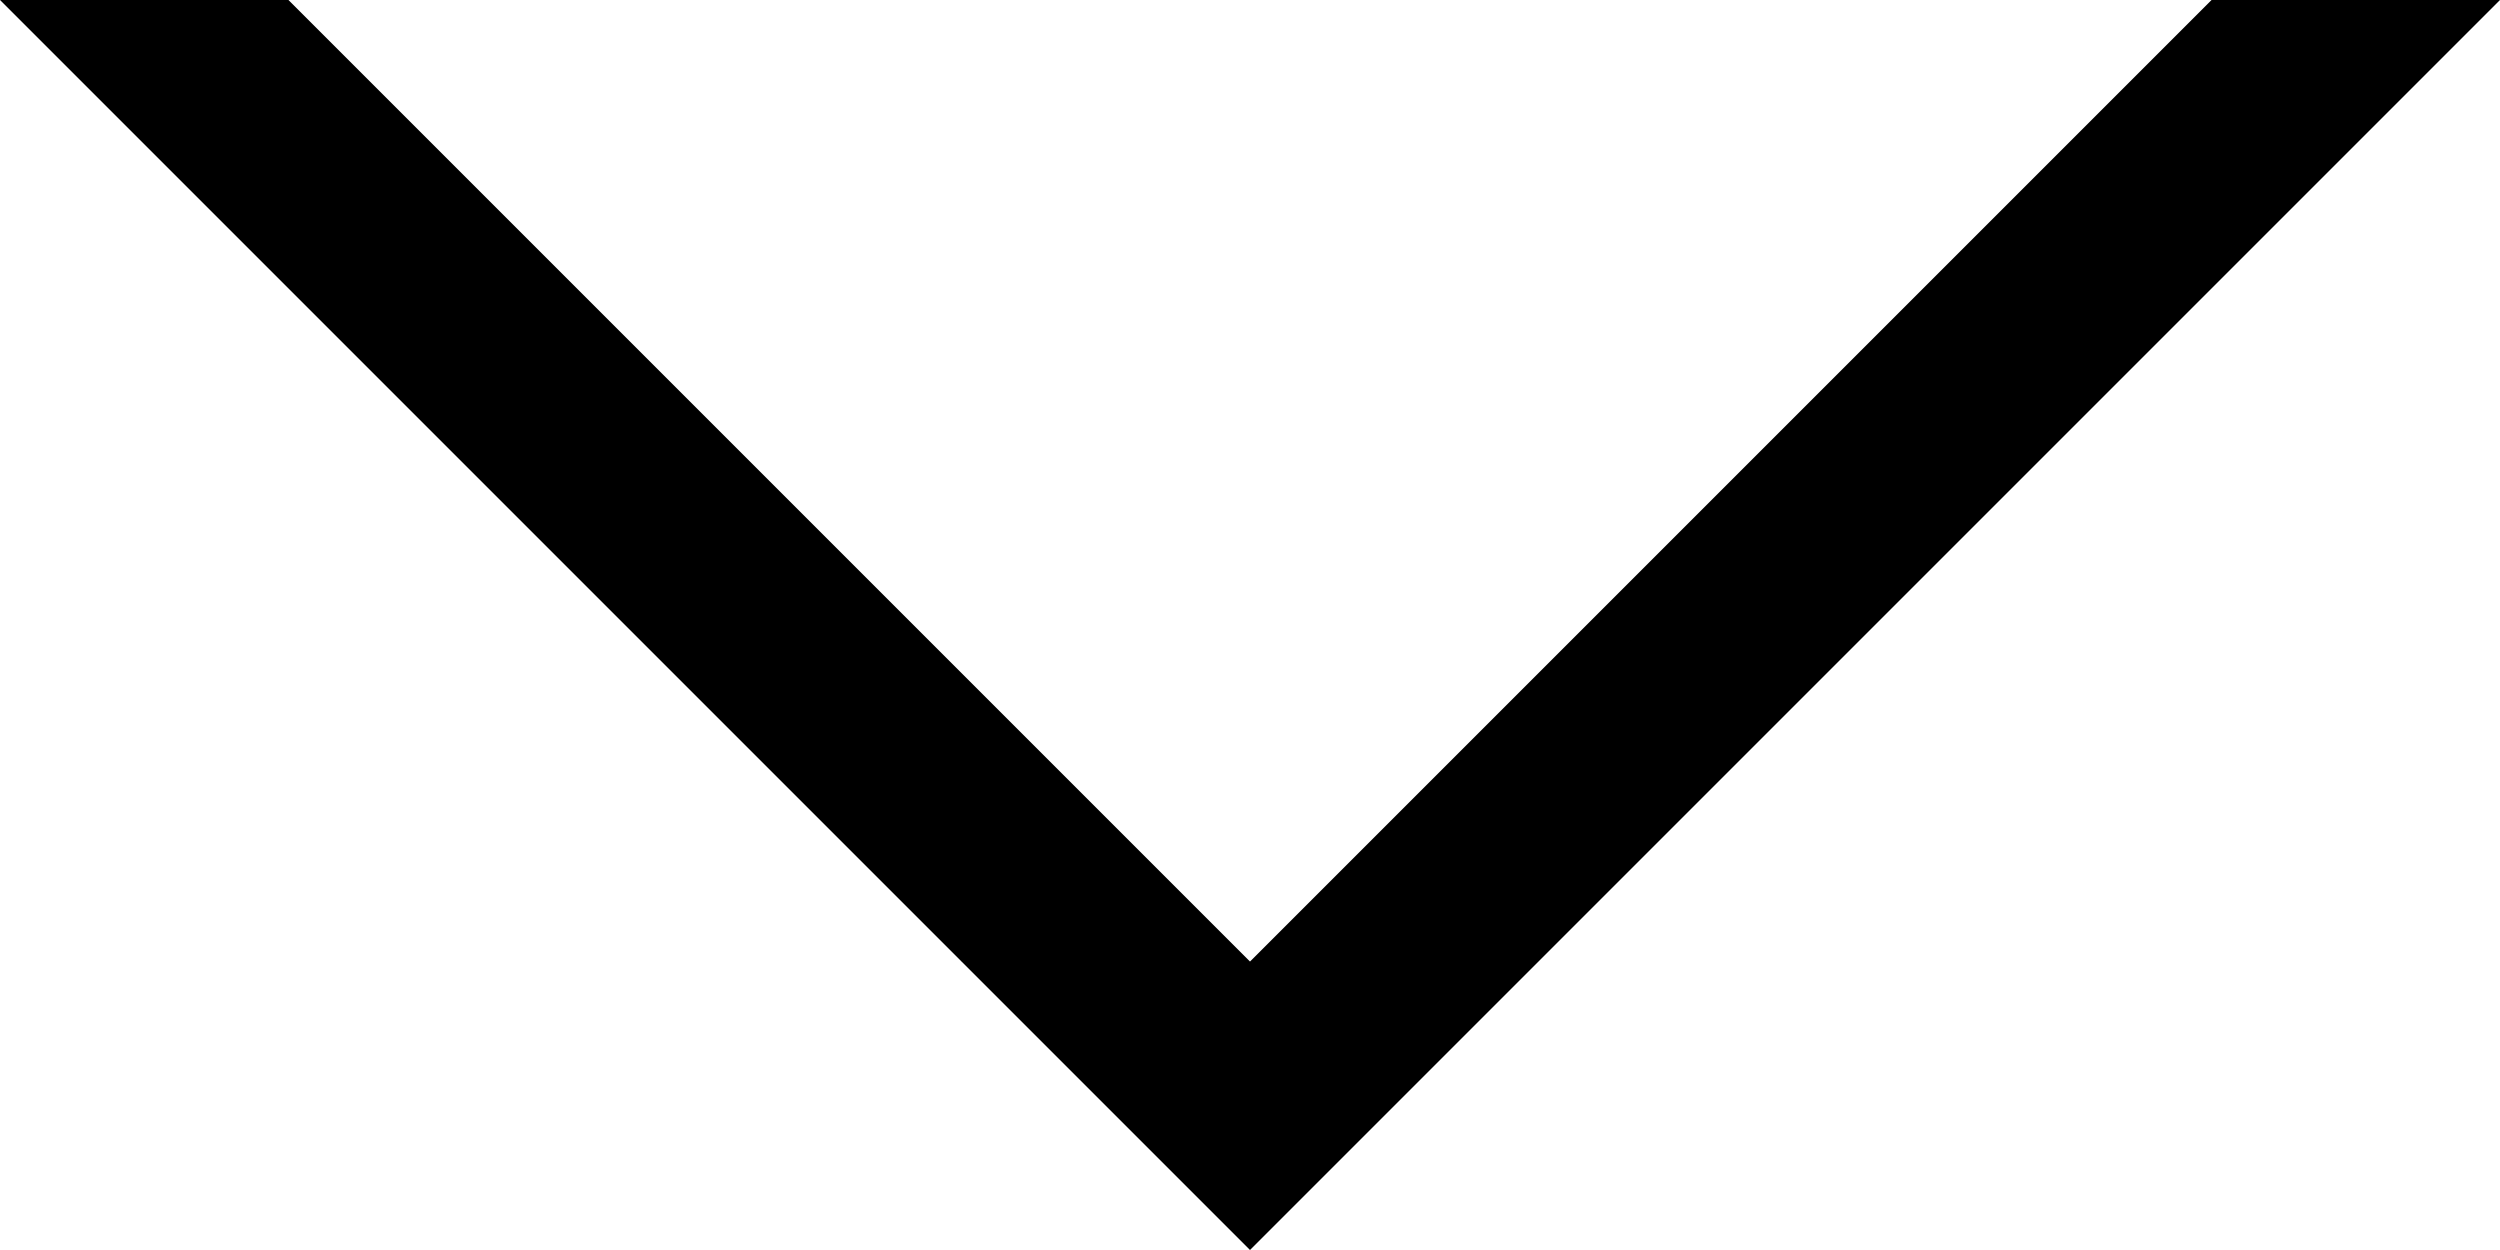
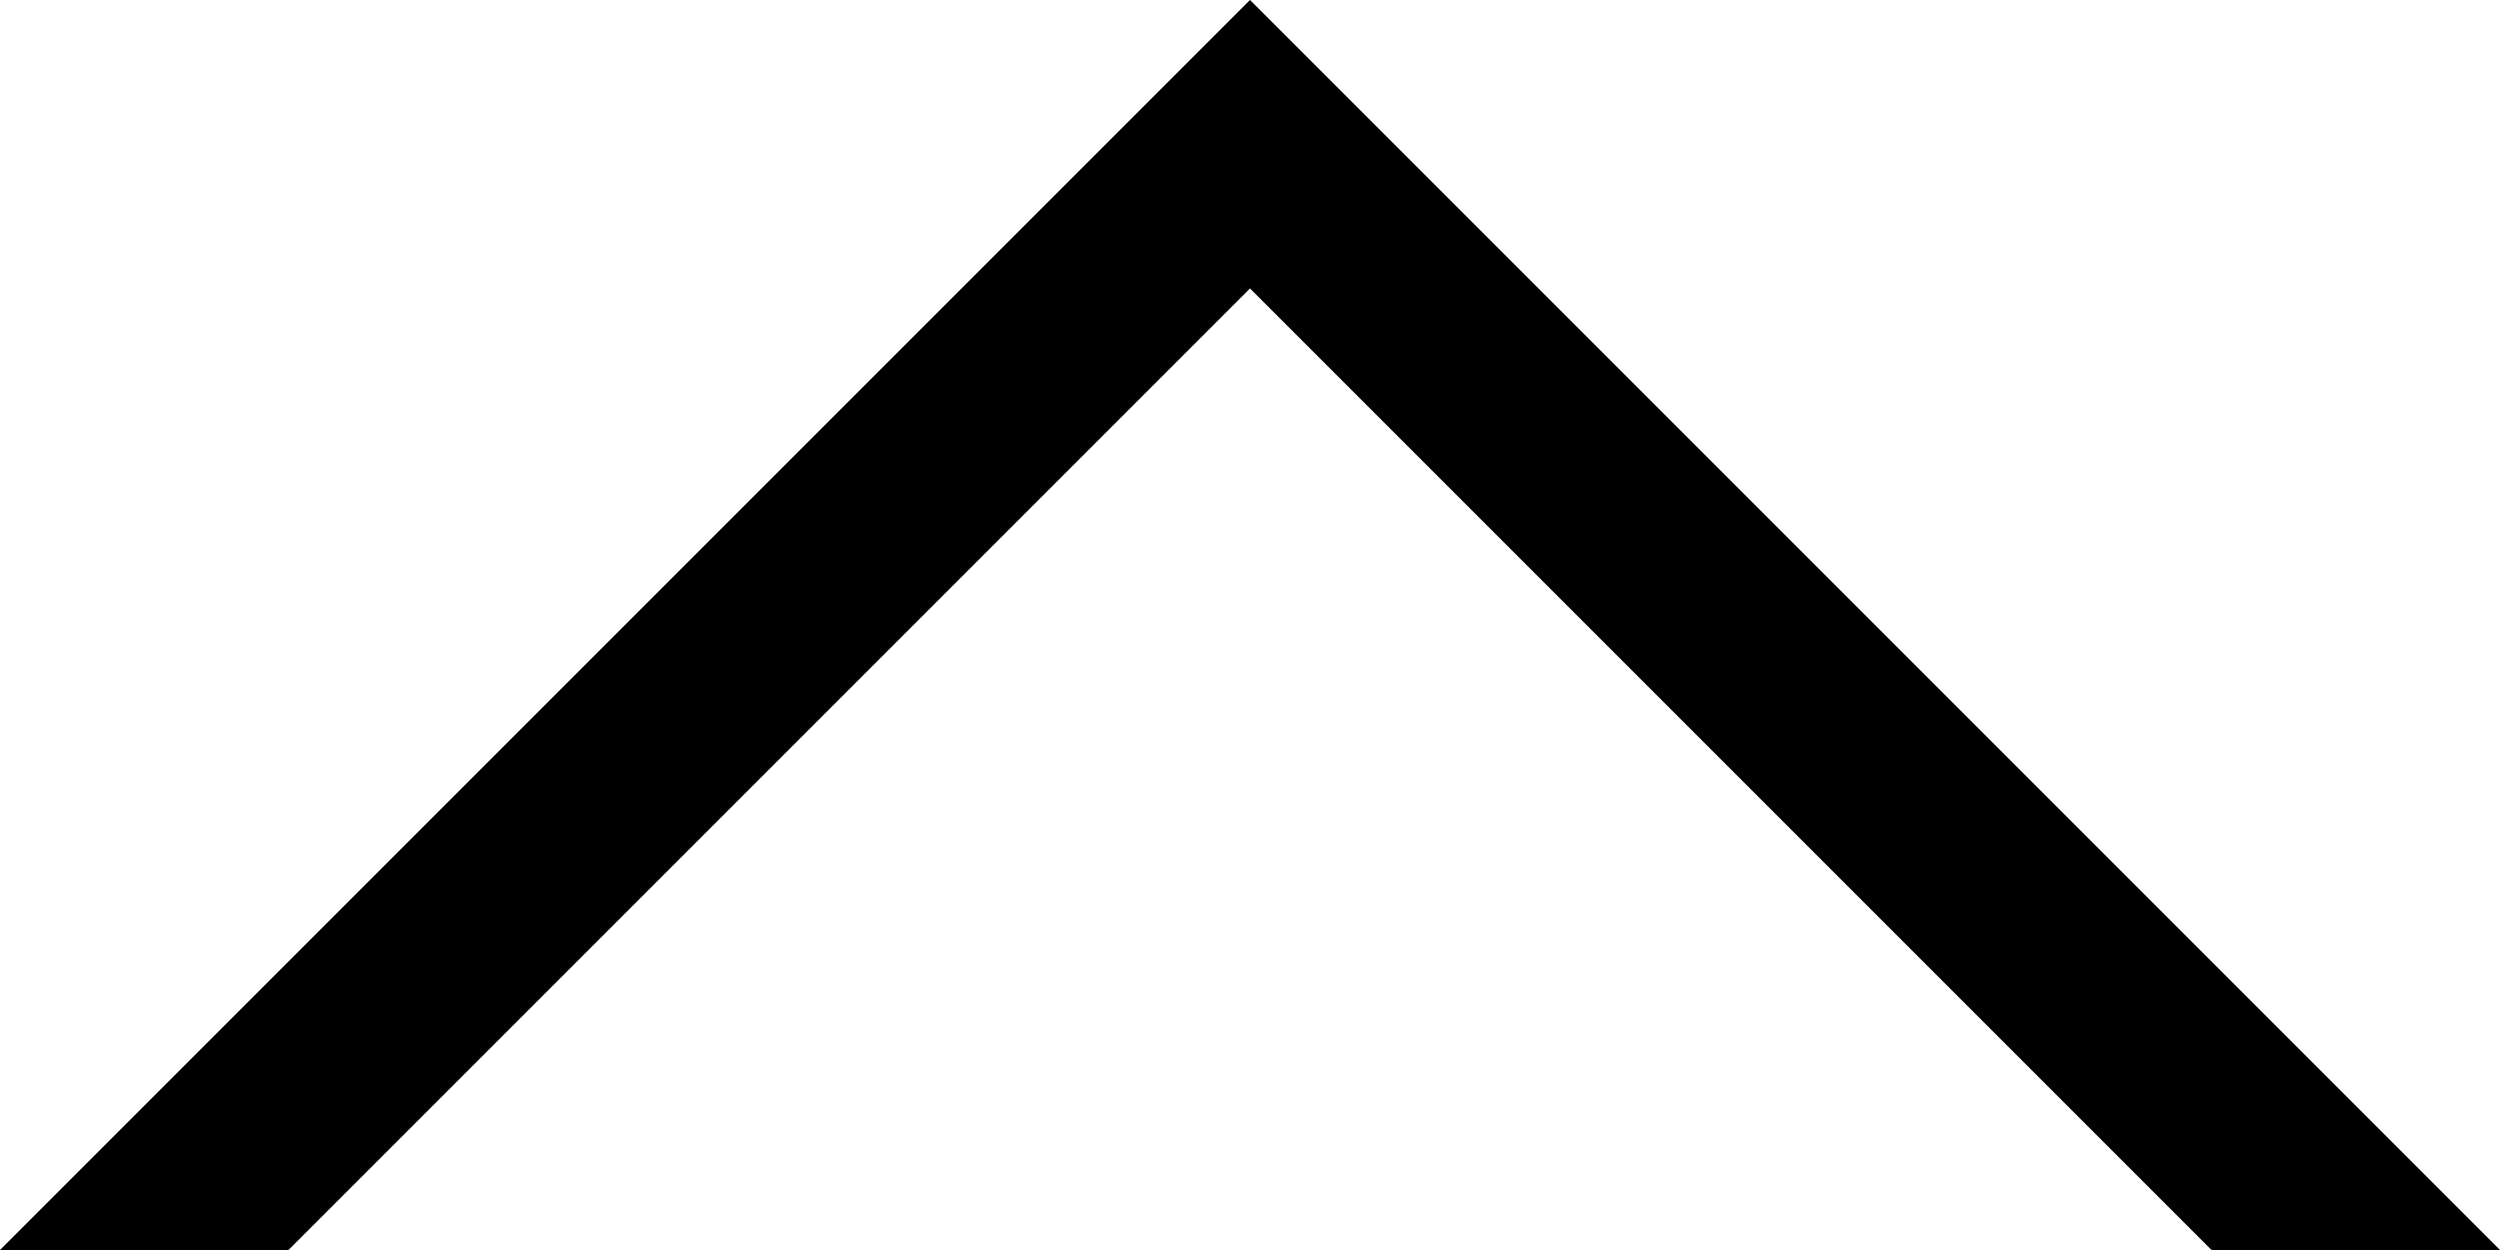
<svg xmlns="http://www.w3.org/2000/svg" width="26" height="13" viewBox="0 0 26 13" fill="current">
  <g id="Click-to-close chevron">
-     <path id="Vector" d="M26 0L13 13L0 0H3L13 10L23 0H26Z" />
+     <path id="Vector" d="M26 13L13 0L0 13H3L13 3L23 13H26Z" />
  </g>
</svg>
